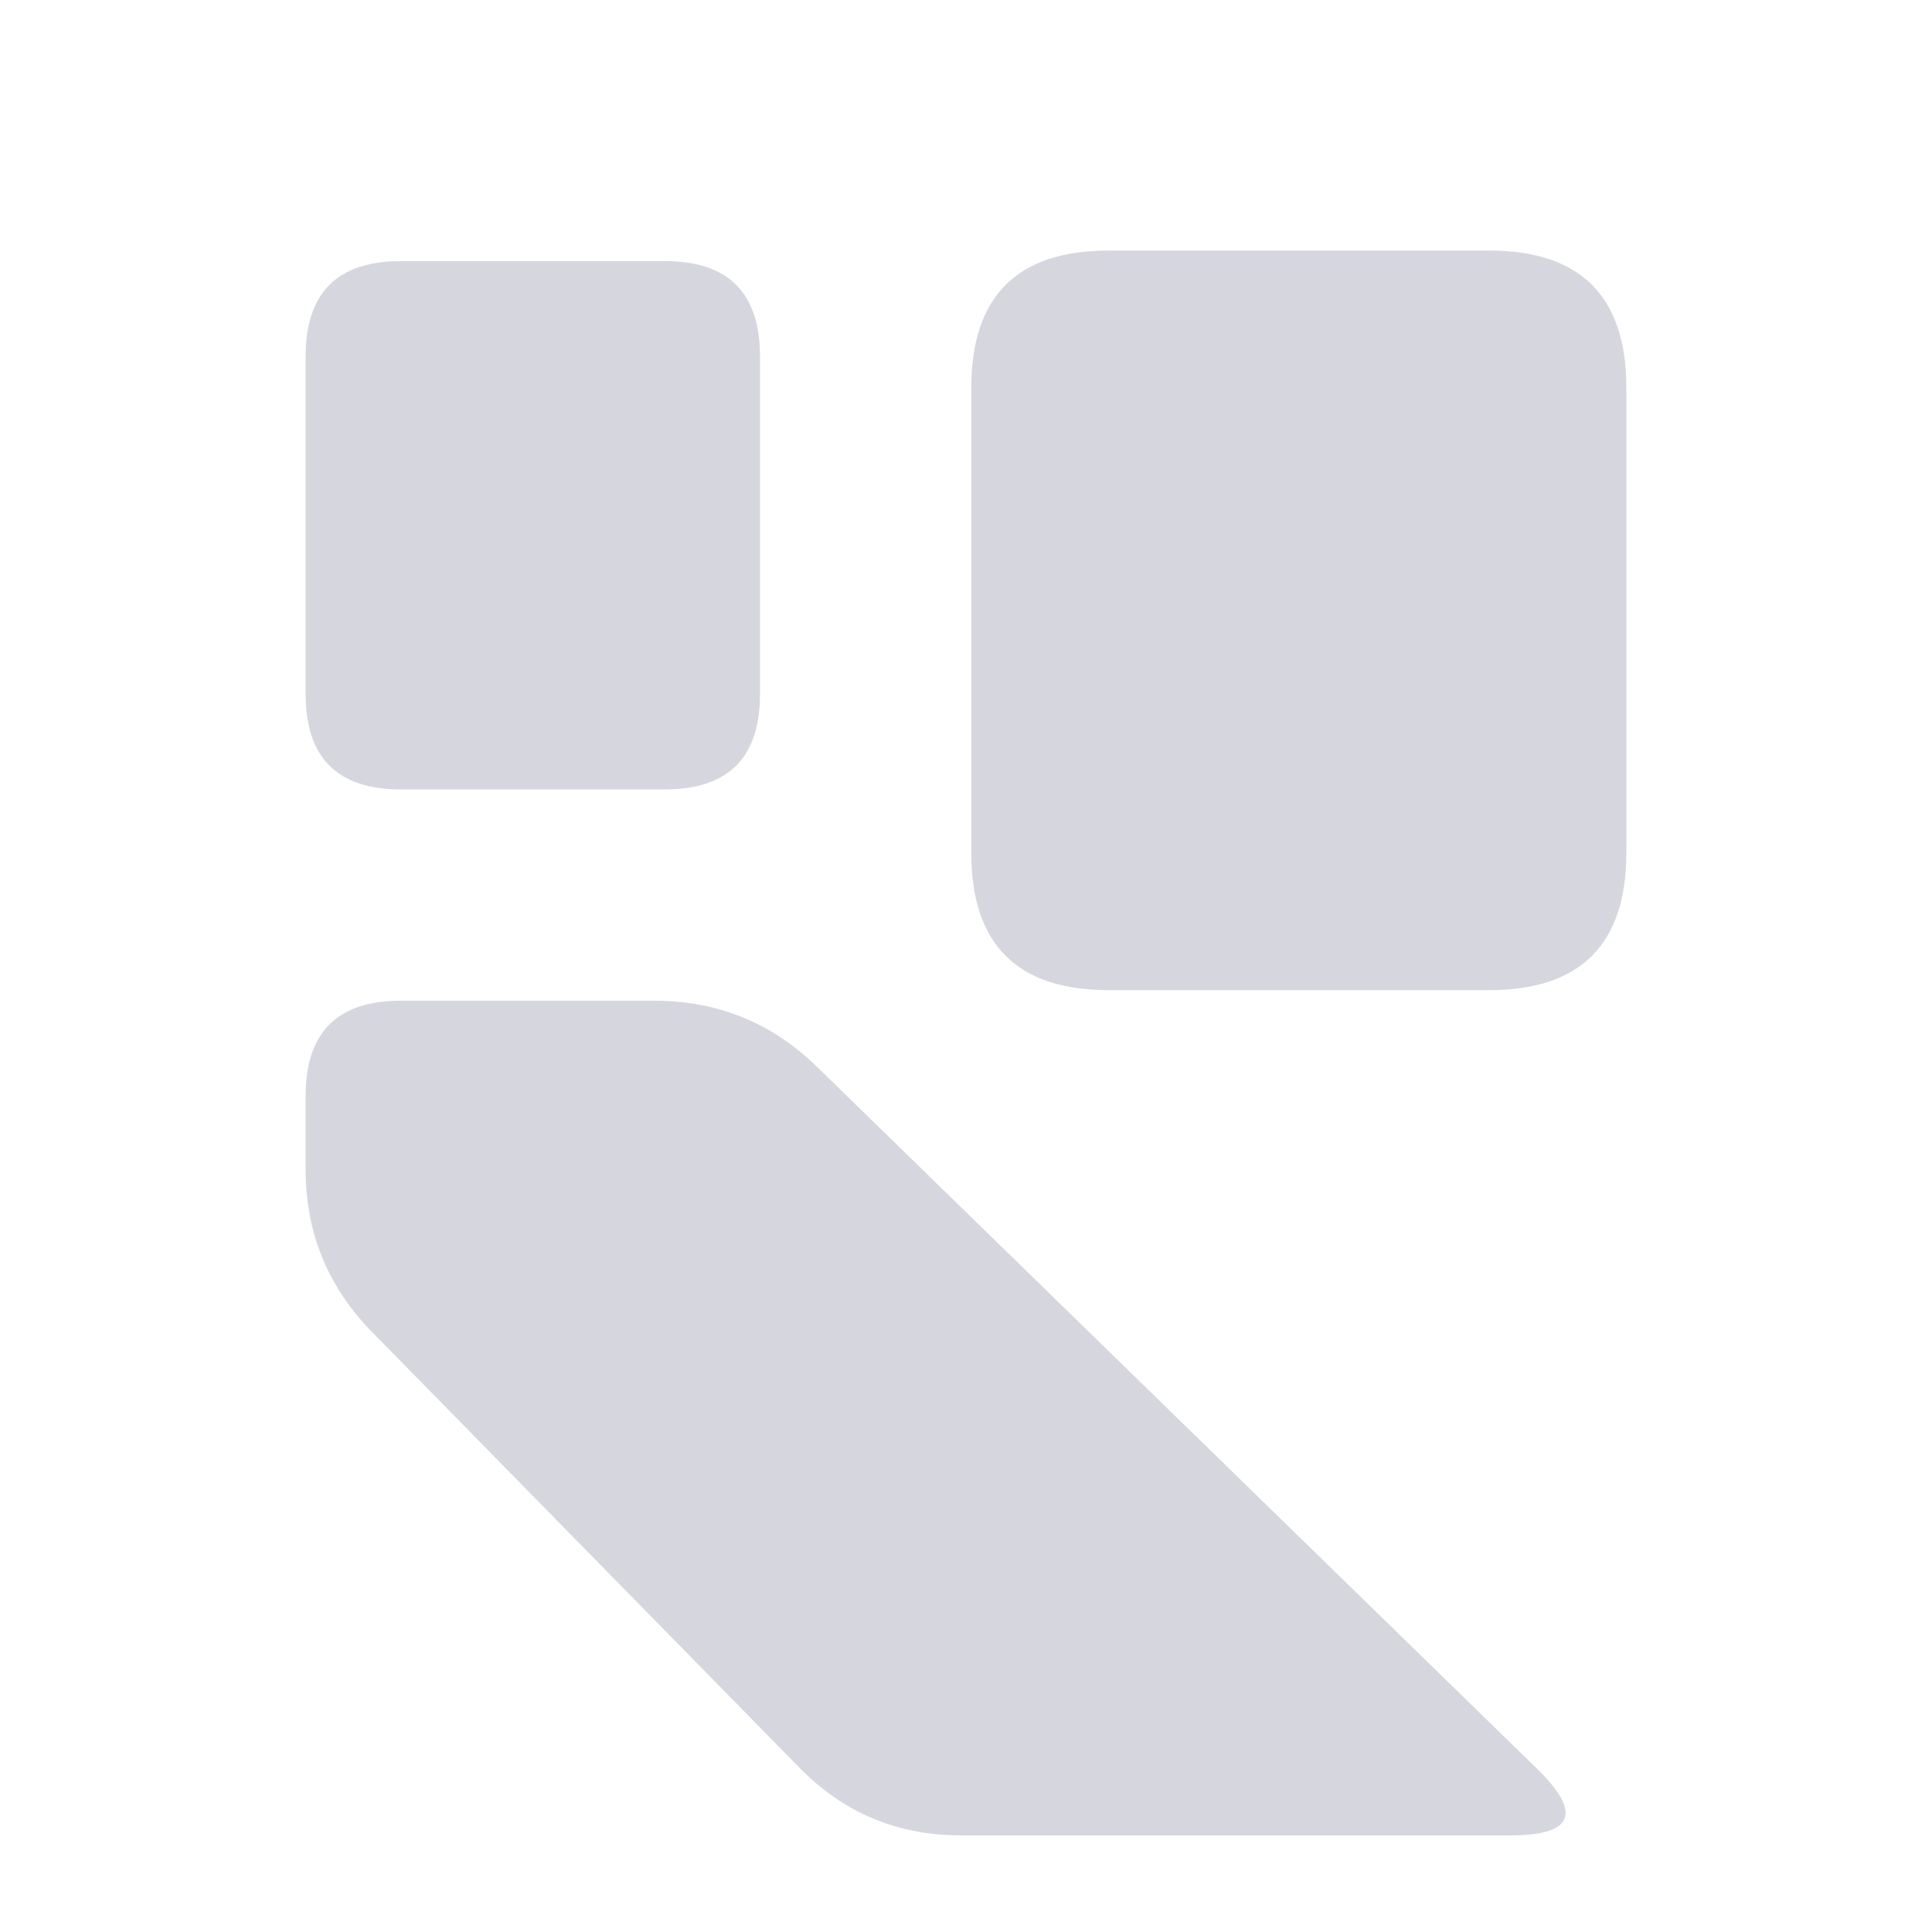
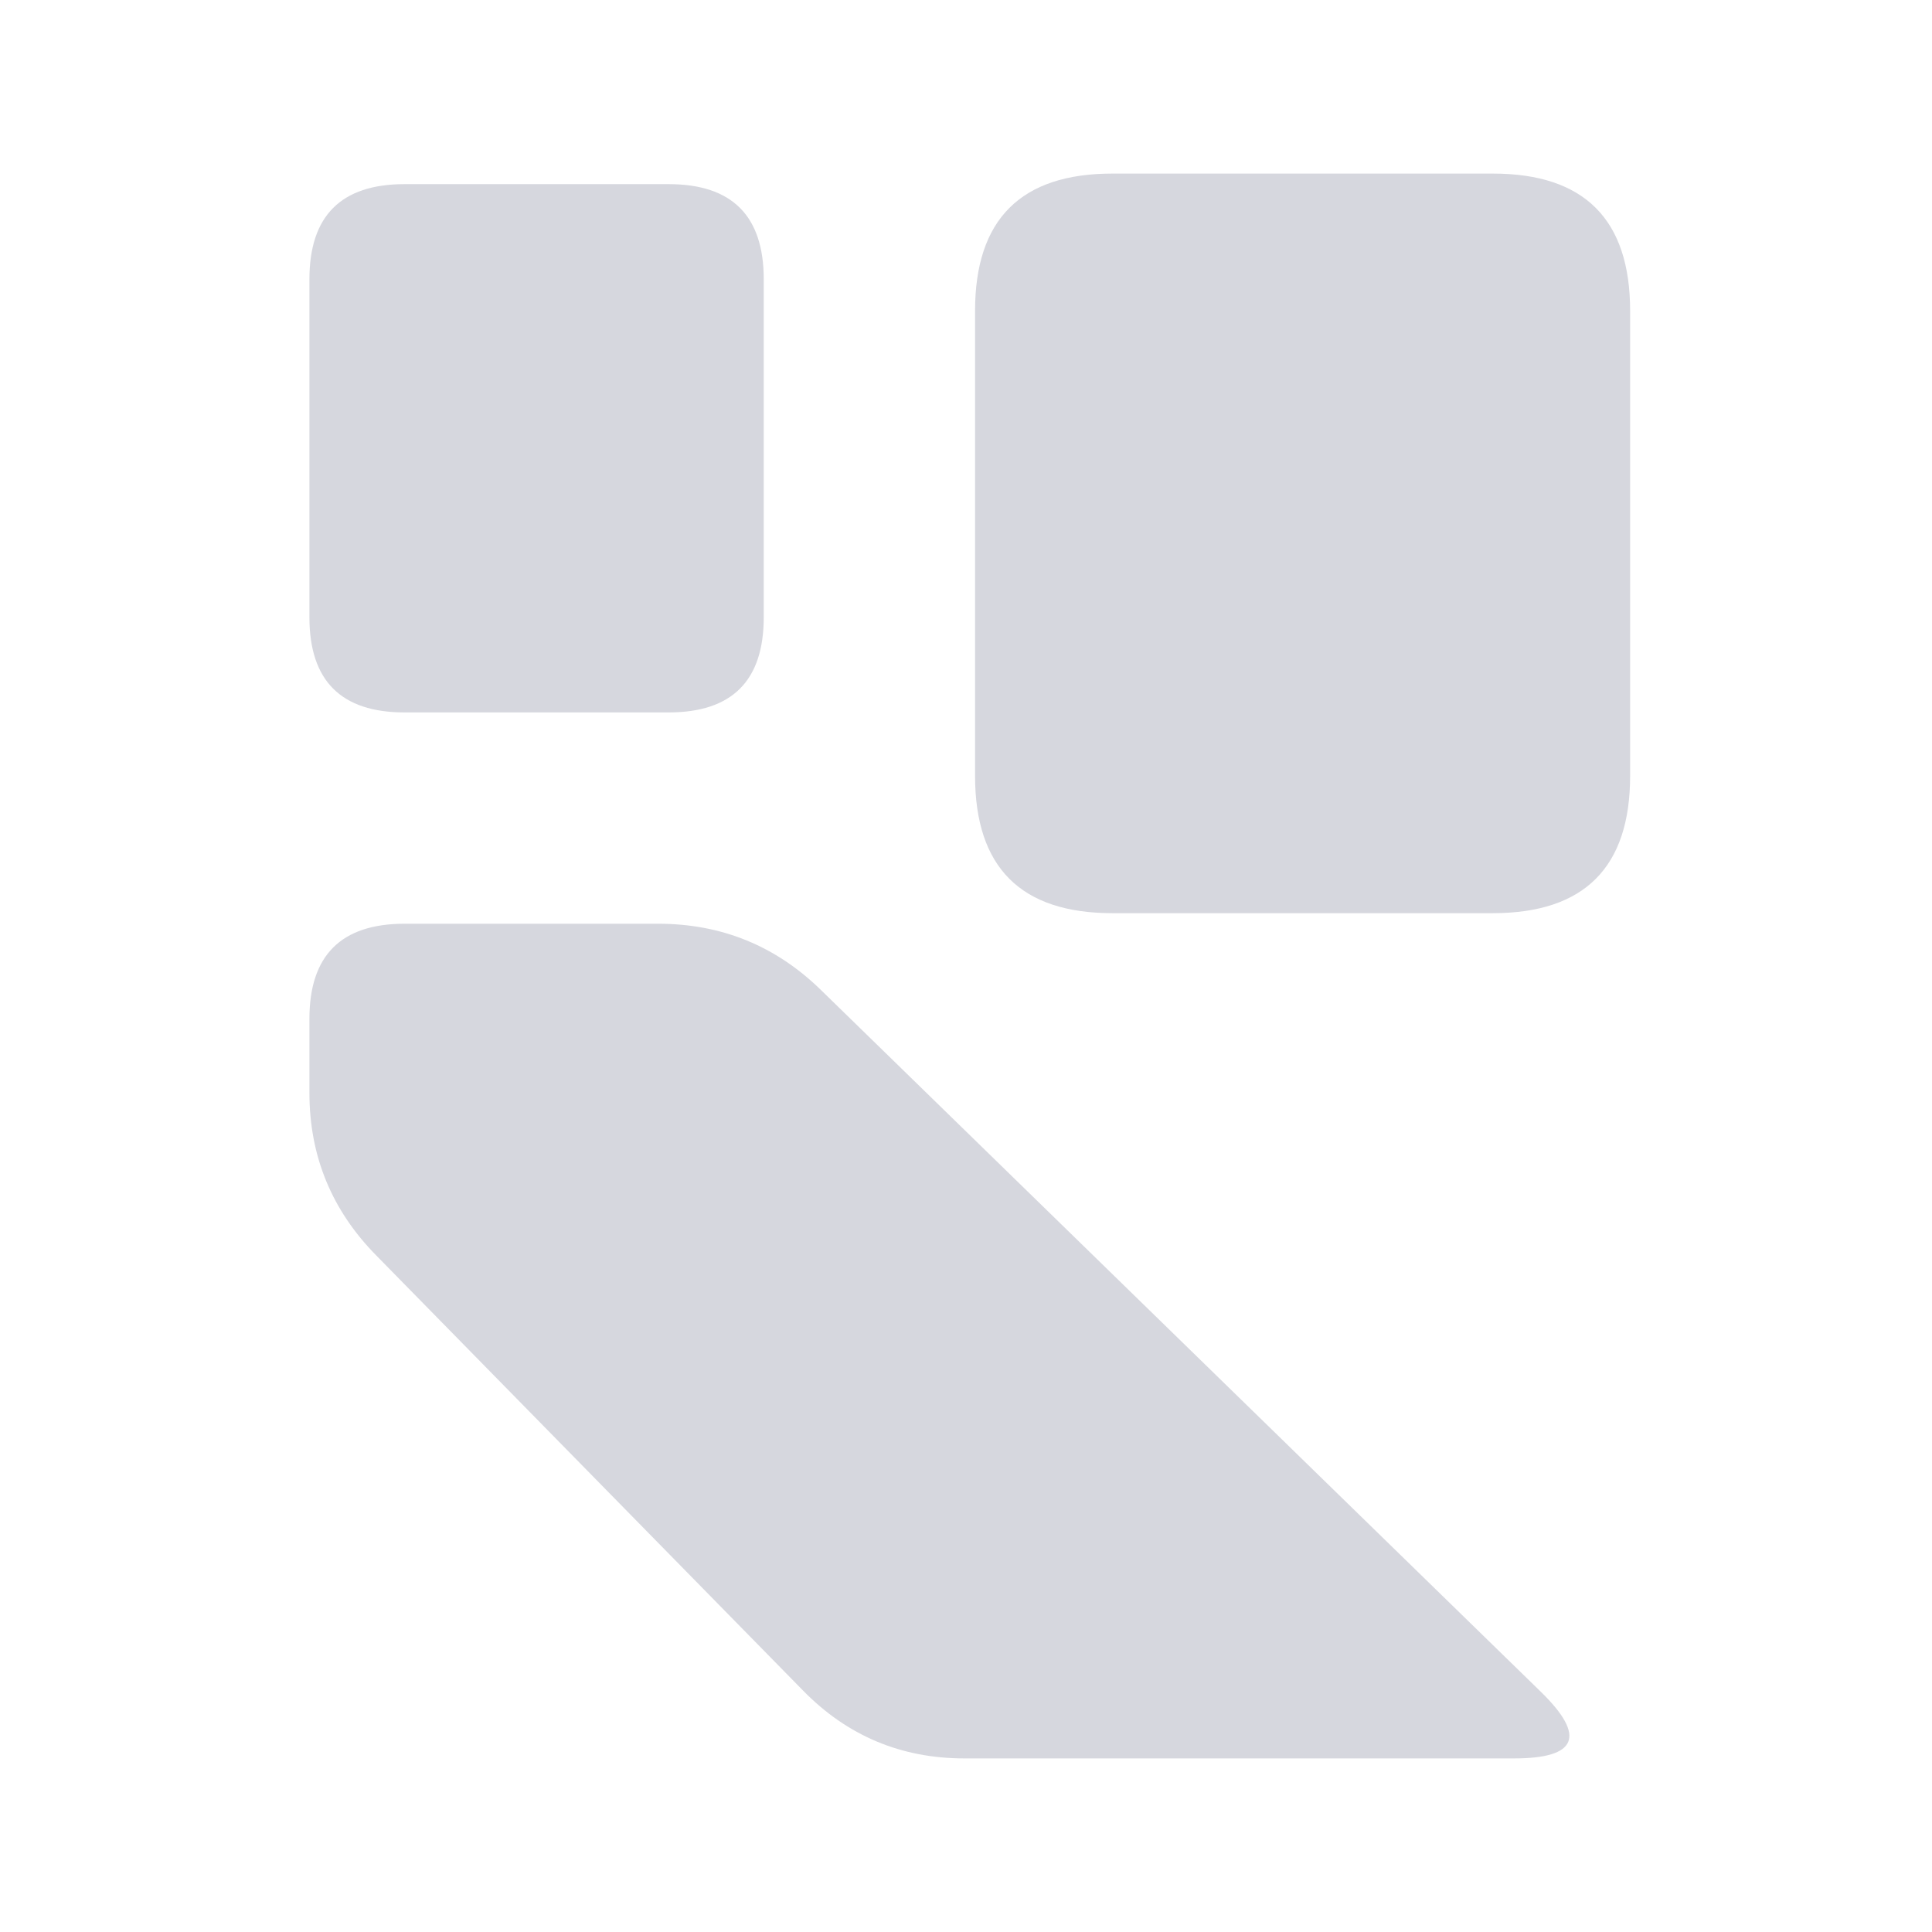
- <svg xmlns="http://www.w3.org/2000/svg" width="256" height="256" viewBox="0 0 256 256">
-   <g fill="#d6d7de">
-     <path d="M40.5,47.2 L40.5,47.2 Q40.5,34.6 53.1,34.6 L88.1,34.6 Q100.7,34.6 100.7,47.2 L100.7,92.0 Q100.7,104.6 88.1,104.6 L53.1,104.6 Q40.5,104.6 40.5,92.0 Z" />
-     <path d="M128.7,51.4 L128.7,51.4 Q128.7,33.2 146.9,33.2 L197.3,33.2 Q215.5,33.2 215.5,51.4 L215.5,113.0 Q215.5,131.2 197.3,131.2 L146.9,131.2 Q128.7,131.2 128.7,113.0 Z" />
-     <path d="M40.5,145.2 L40.5,145.2 Q40.5,132.6 53.1,132.6 L86.7,132.6 Q99.3,132.6 108.3,141.4 L203.7,234.4 Q212.7,243.2 200.1,243.2 L127.3,243.2 Q114.7,243.2 105.9,234.2 L49.4,176.6 Q40.5,167.6 40.5,155.0 Z" />
-   </g>
+ <svg xmlns="http://www.w3.org/2000/svg" width="256" height="256" viewBox="0 0 256 256" fill="none">
+   <path d="M41 37C41 28.6 45.2 24.4 53.6 24.4H88.6C97 24.4 101.2 28.6 101.2 37V81.8C101.2 90.2 97 94.4 88.6 94.4H53.6C45.2 94.4 41 90.2 41 81.8V37Z" fill="#D6D7DE" />
+   <path d="M129.2 41.2C129.2 29.067 135.267 23 147.4 23H197.8C209.933 23 216 29.067 216 41.2V102.8C216 114.933 209.933 121 197.8 121H147.4C135.267 121 129.2 114.933 129.2 102.8V41.2Z" fill="#D6D7DE" />
+   <path d="M41 135C41 126.6 45.2 122.4 53.6 122.4H87.2C95.6 122.4 102.8 125.333 108.8 131.2L204.2 224.2C210.2 230.067 209 233 200.6 233H127.8C119.4 233 112.267 230 106.4 224L49.9 166.4C43.967 160.4 41 153.2 41 144.8V135Z" fill="#D6D7DE" />
</svg>
